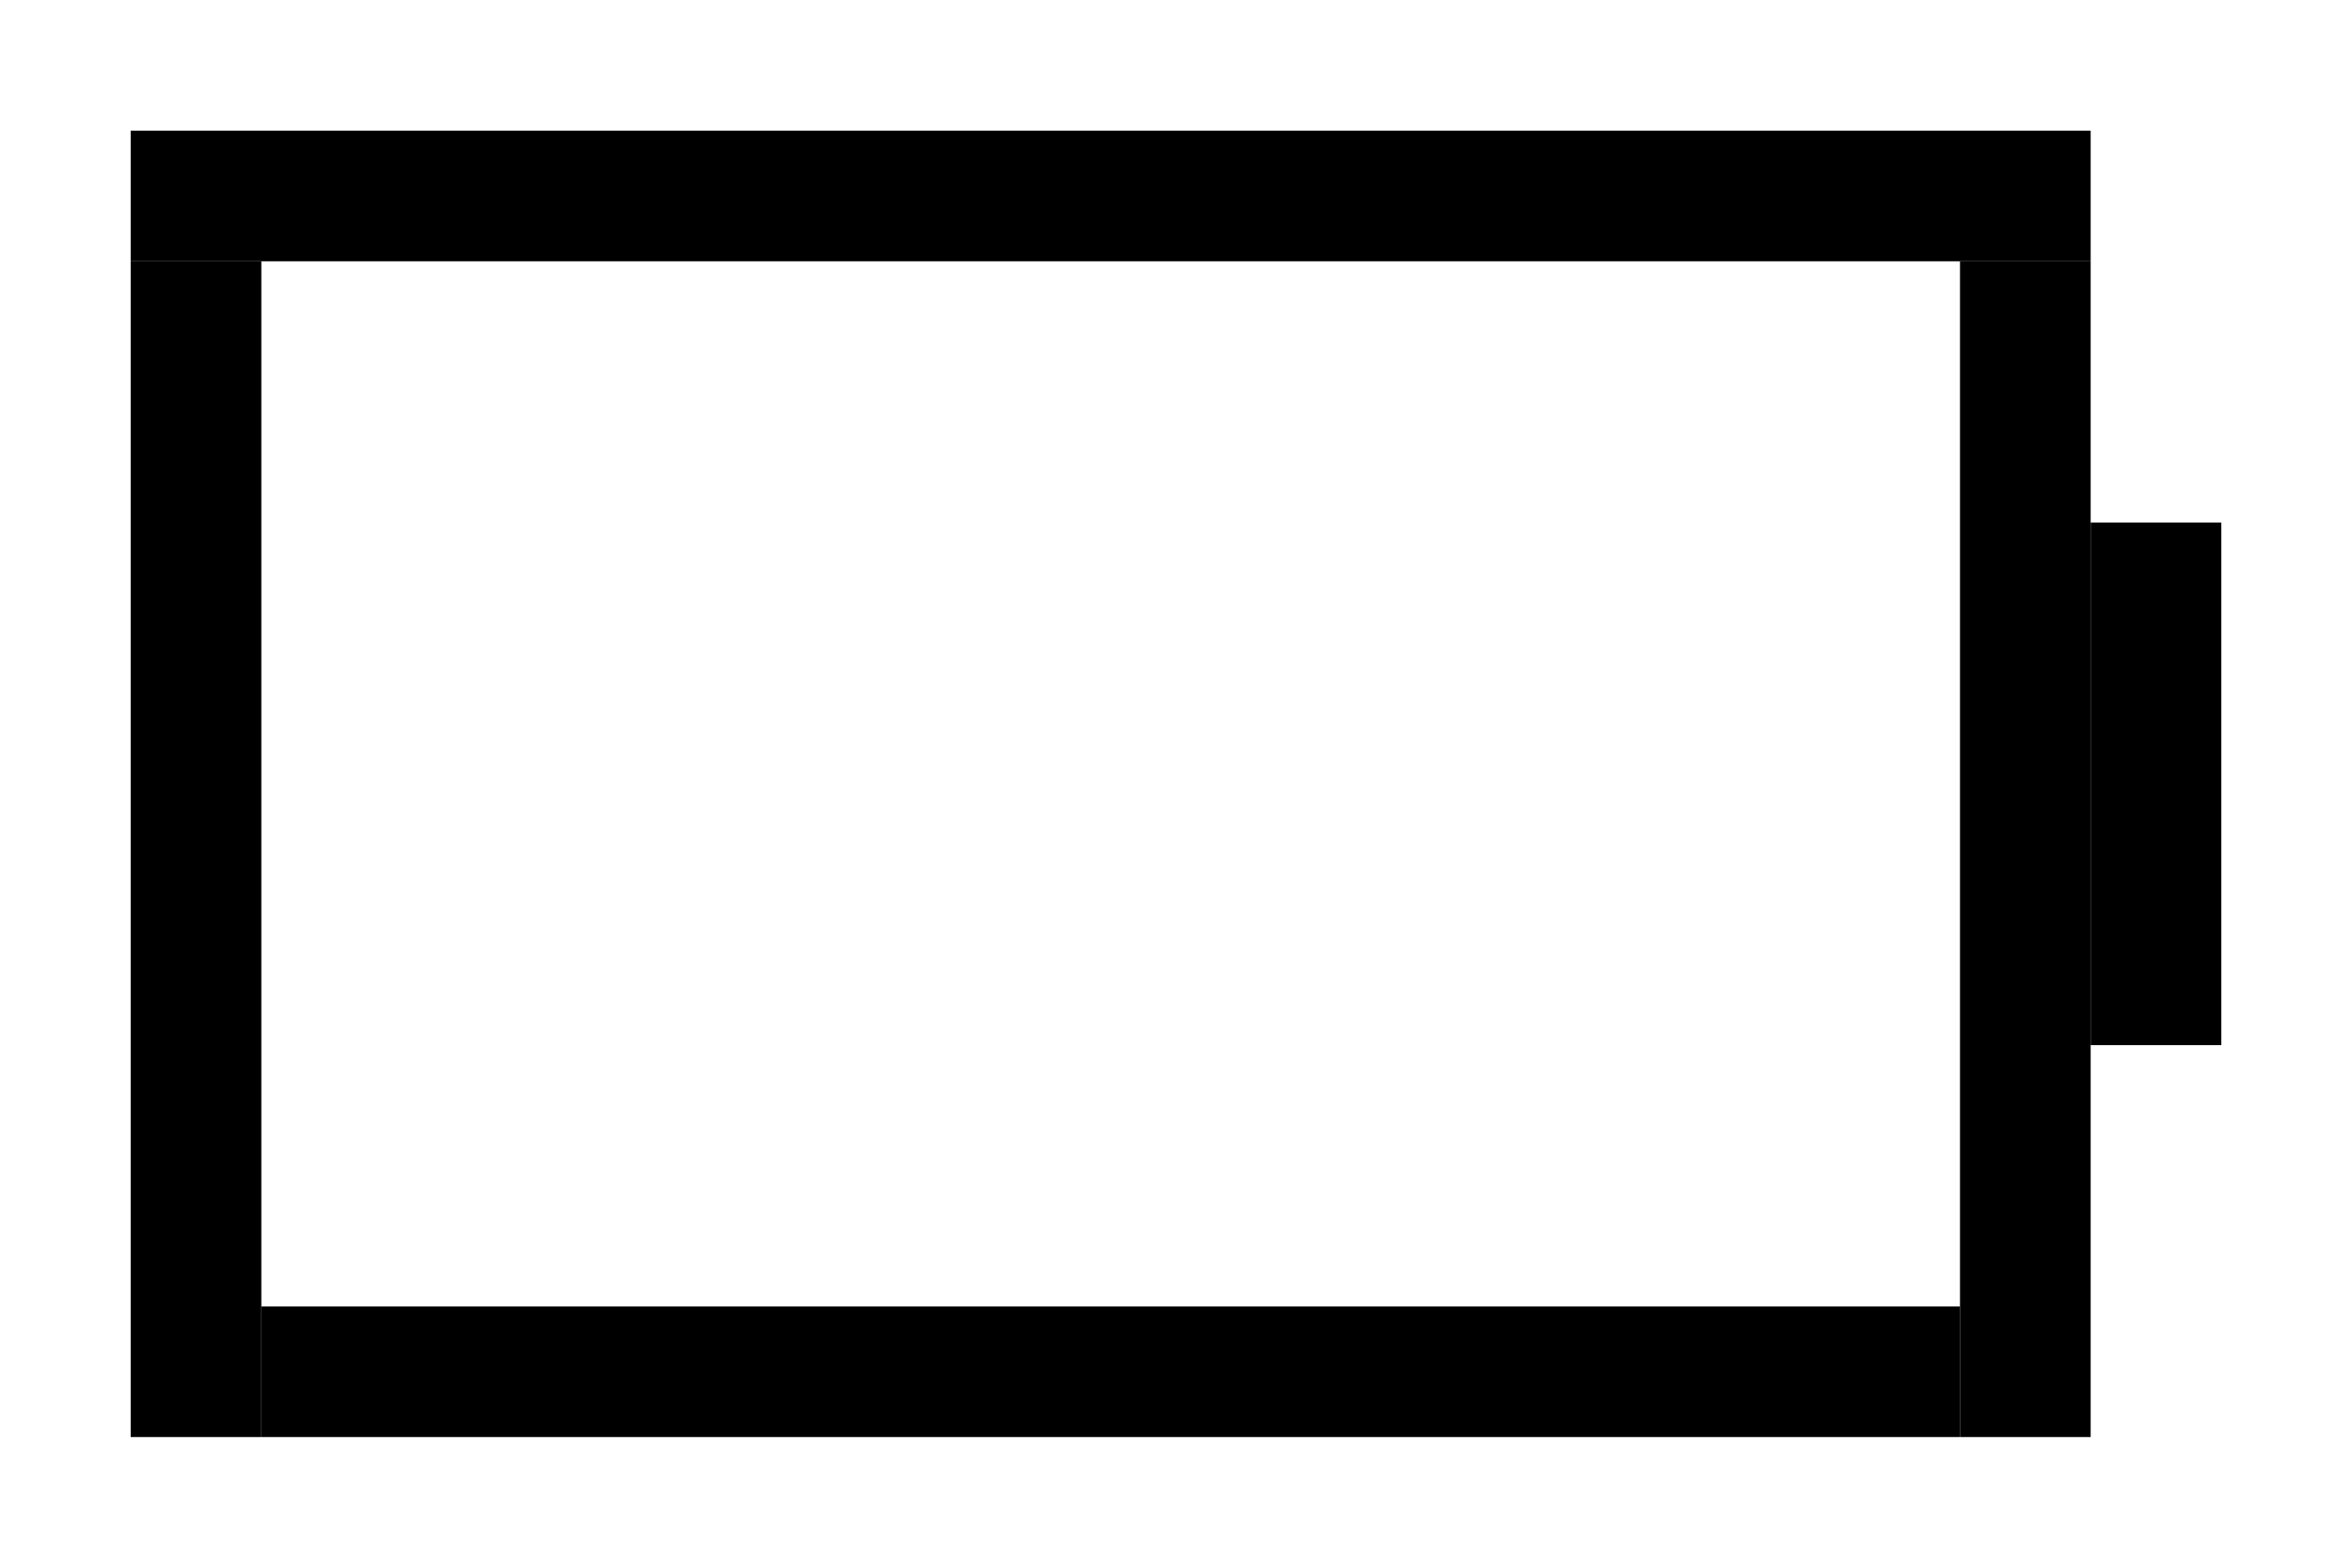
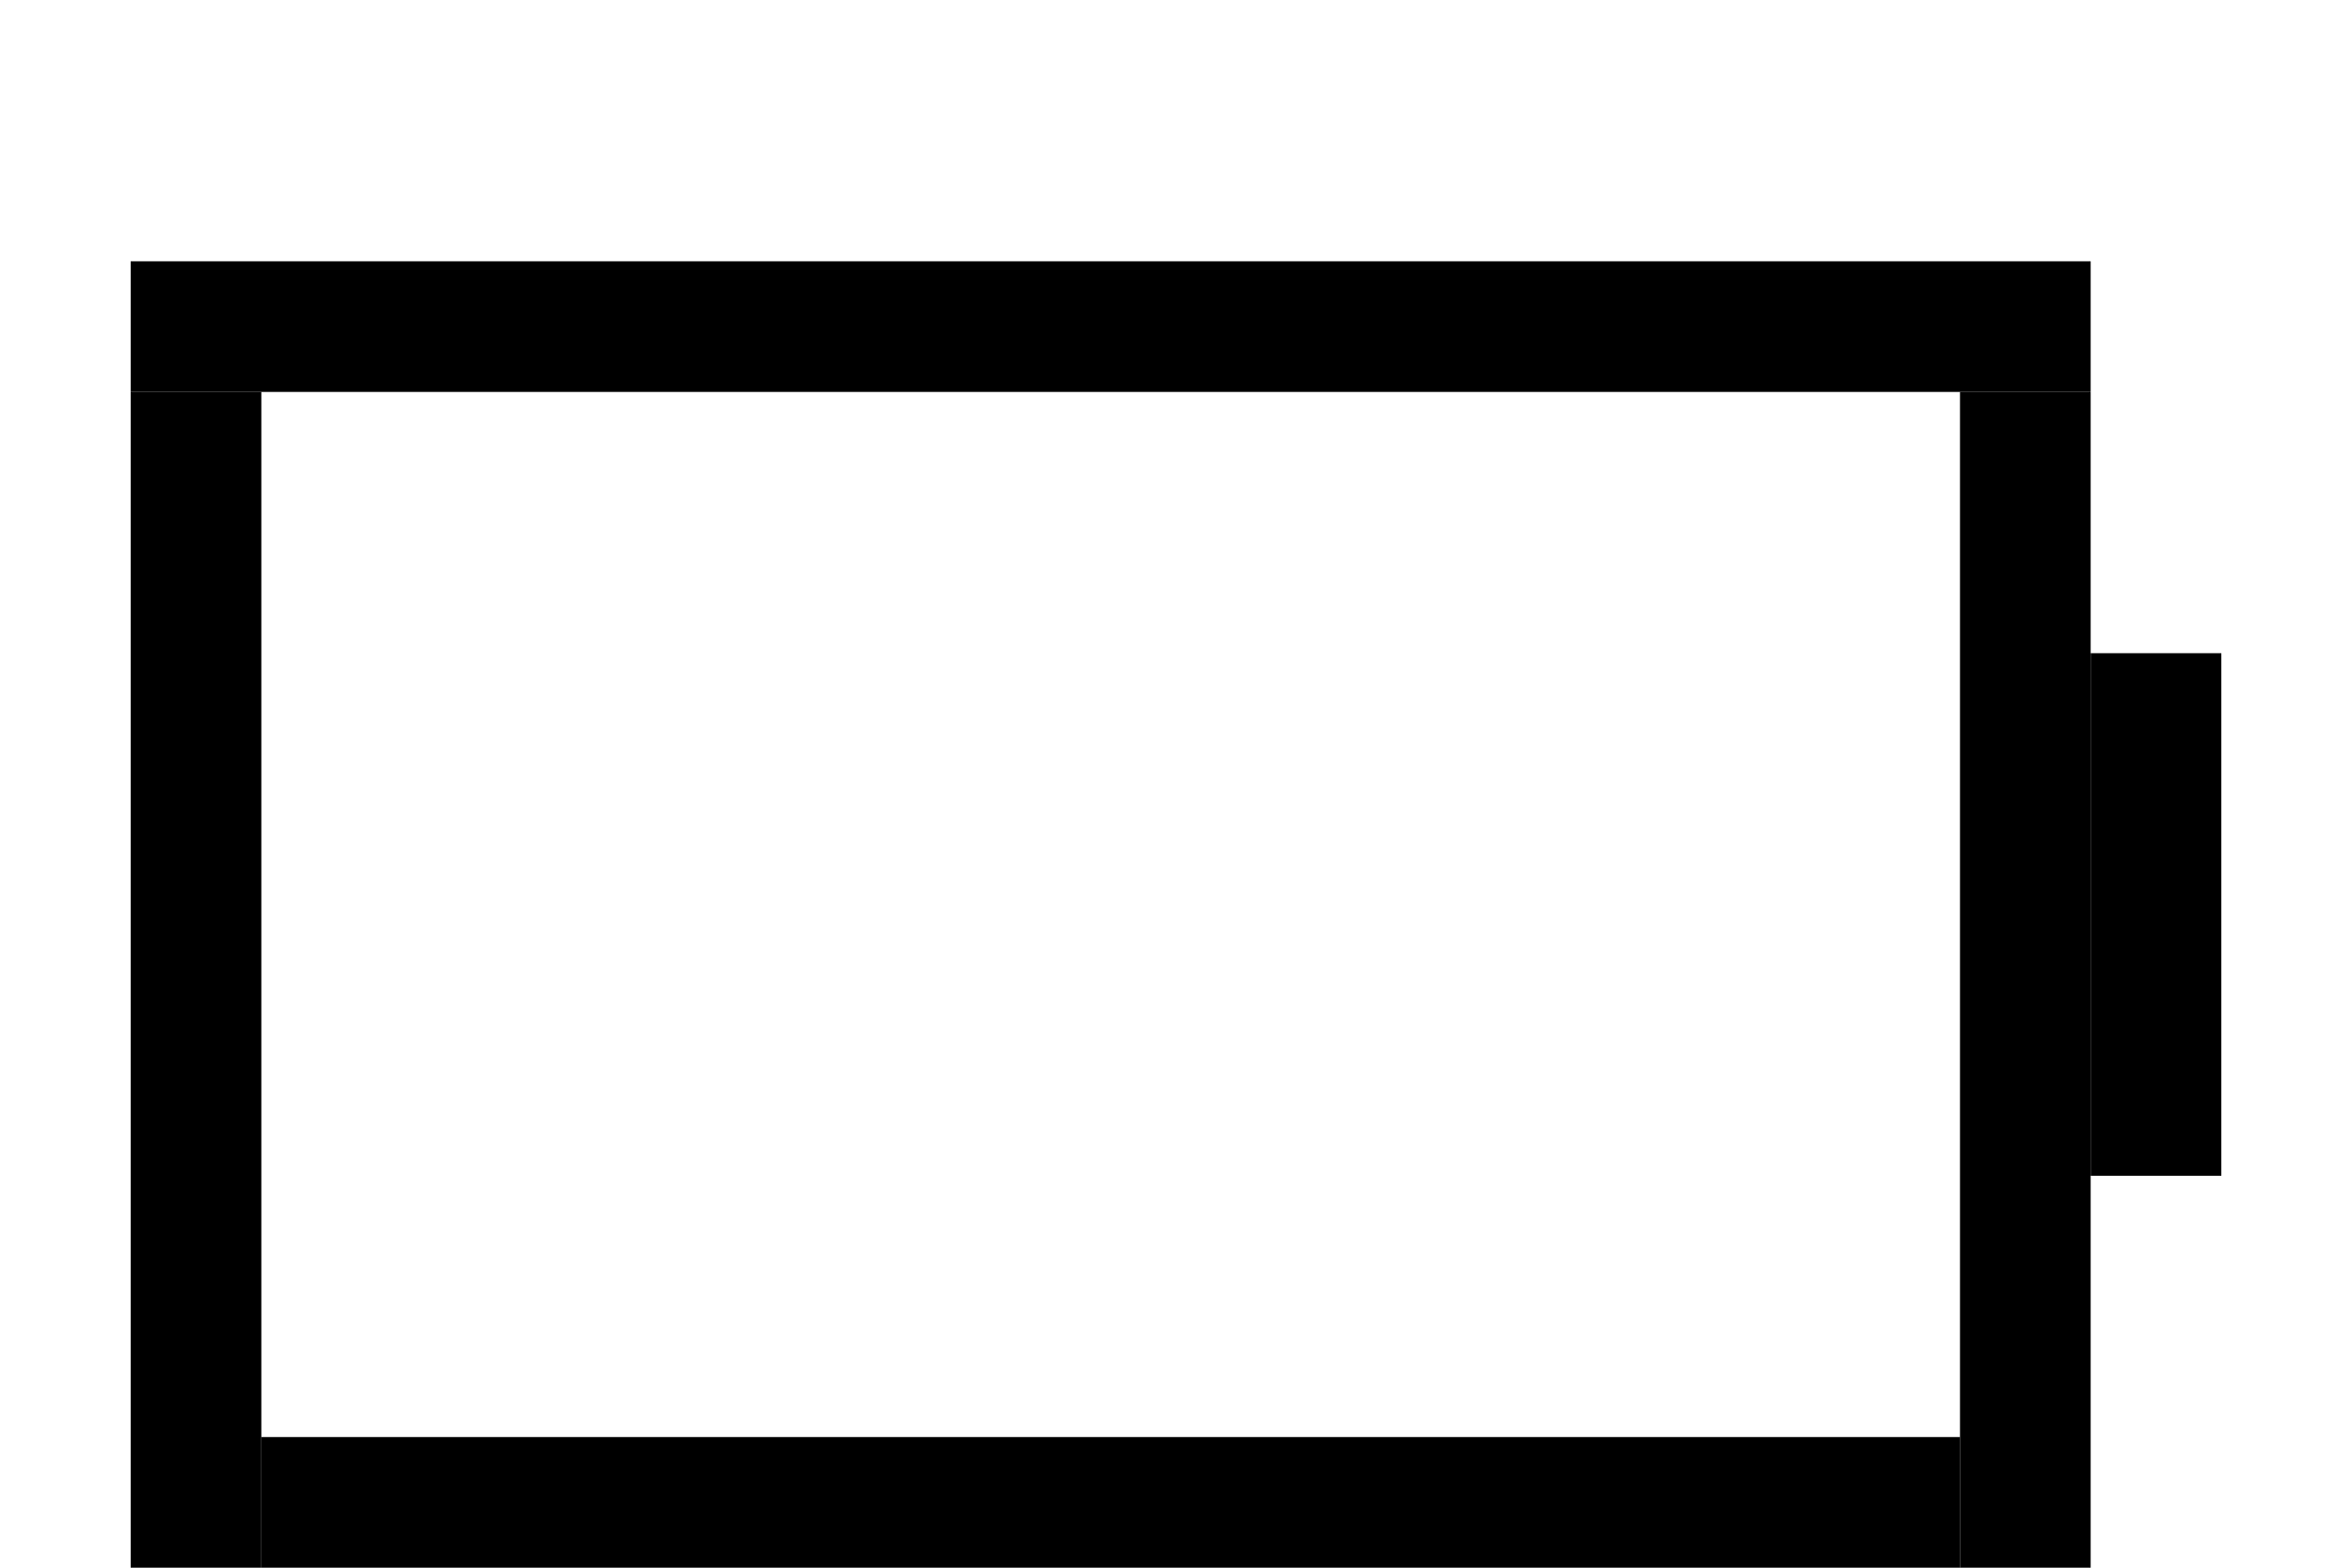
<svg xmlns="http://www.w3.org/2000/svg" width="18" height="12" viewBox="0 0 18 12" fill="#000000">
-   <rect x="1" y="1" width="15" height="1" />
-   <rect x="1" y="2" width="1" height="9" />
-   <rect x="15" y="2" width="1" height="9" />
-   <rect x="16" y="4" width="1" height="4" />
-   <rect x="2" y="10" width="13" height="1" />
+   <rect x="1" y="2" width="15" height="1" />
+   <rect x="1" y="3" width="1" height="9" />
+   <rect x="15" y="3" width="1" height="9" />
+   <rect x="16" y="5" width="1" height="4" />
+   <rect x="2" y="11" width="13" height="1" />
</svg>
